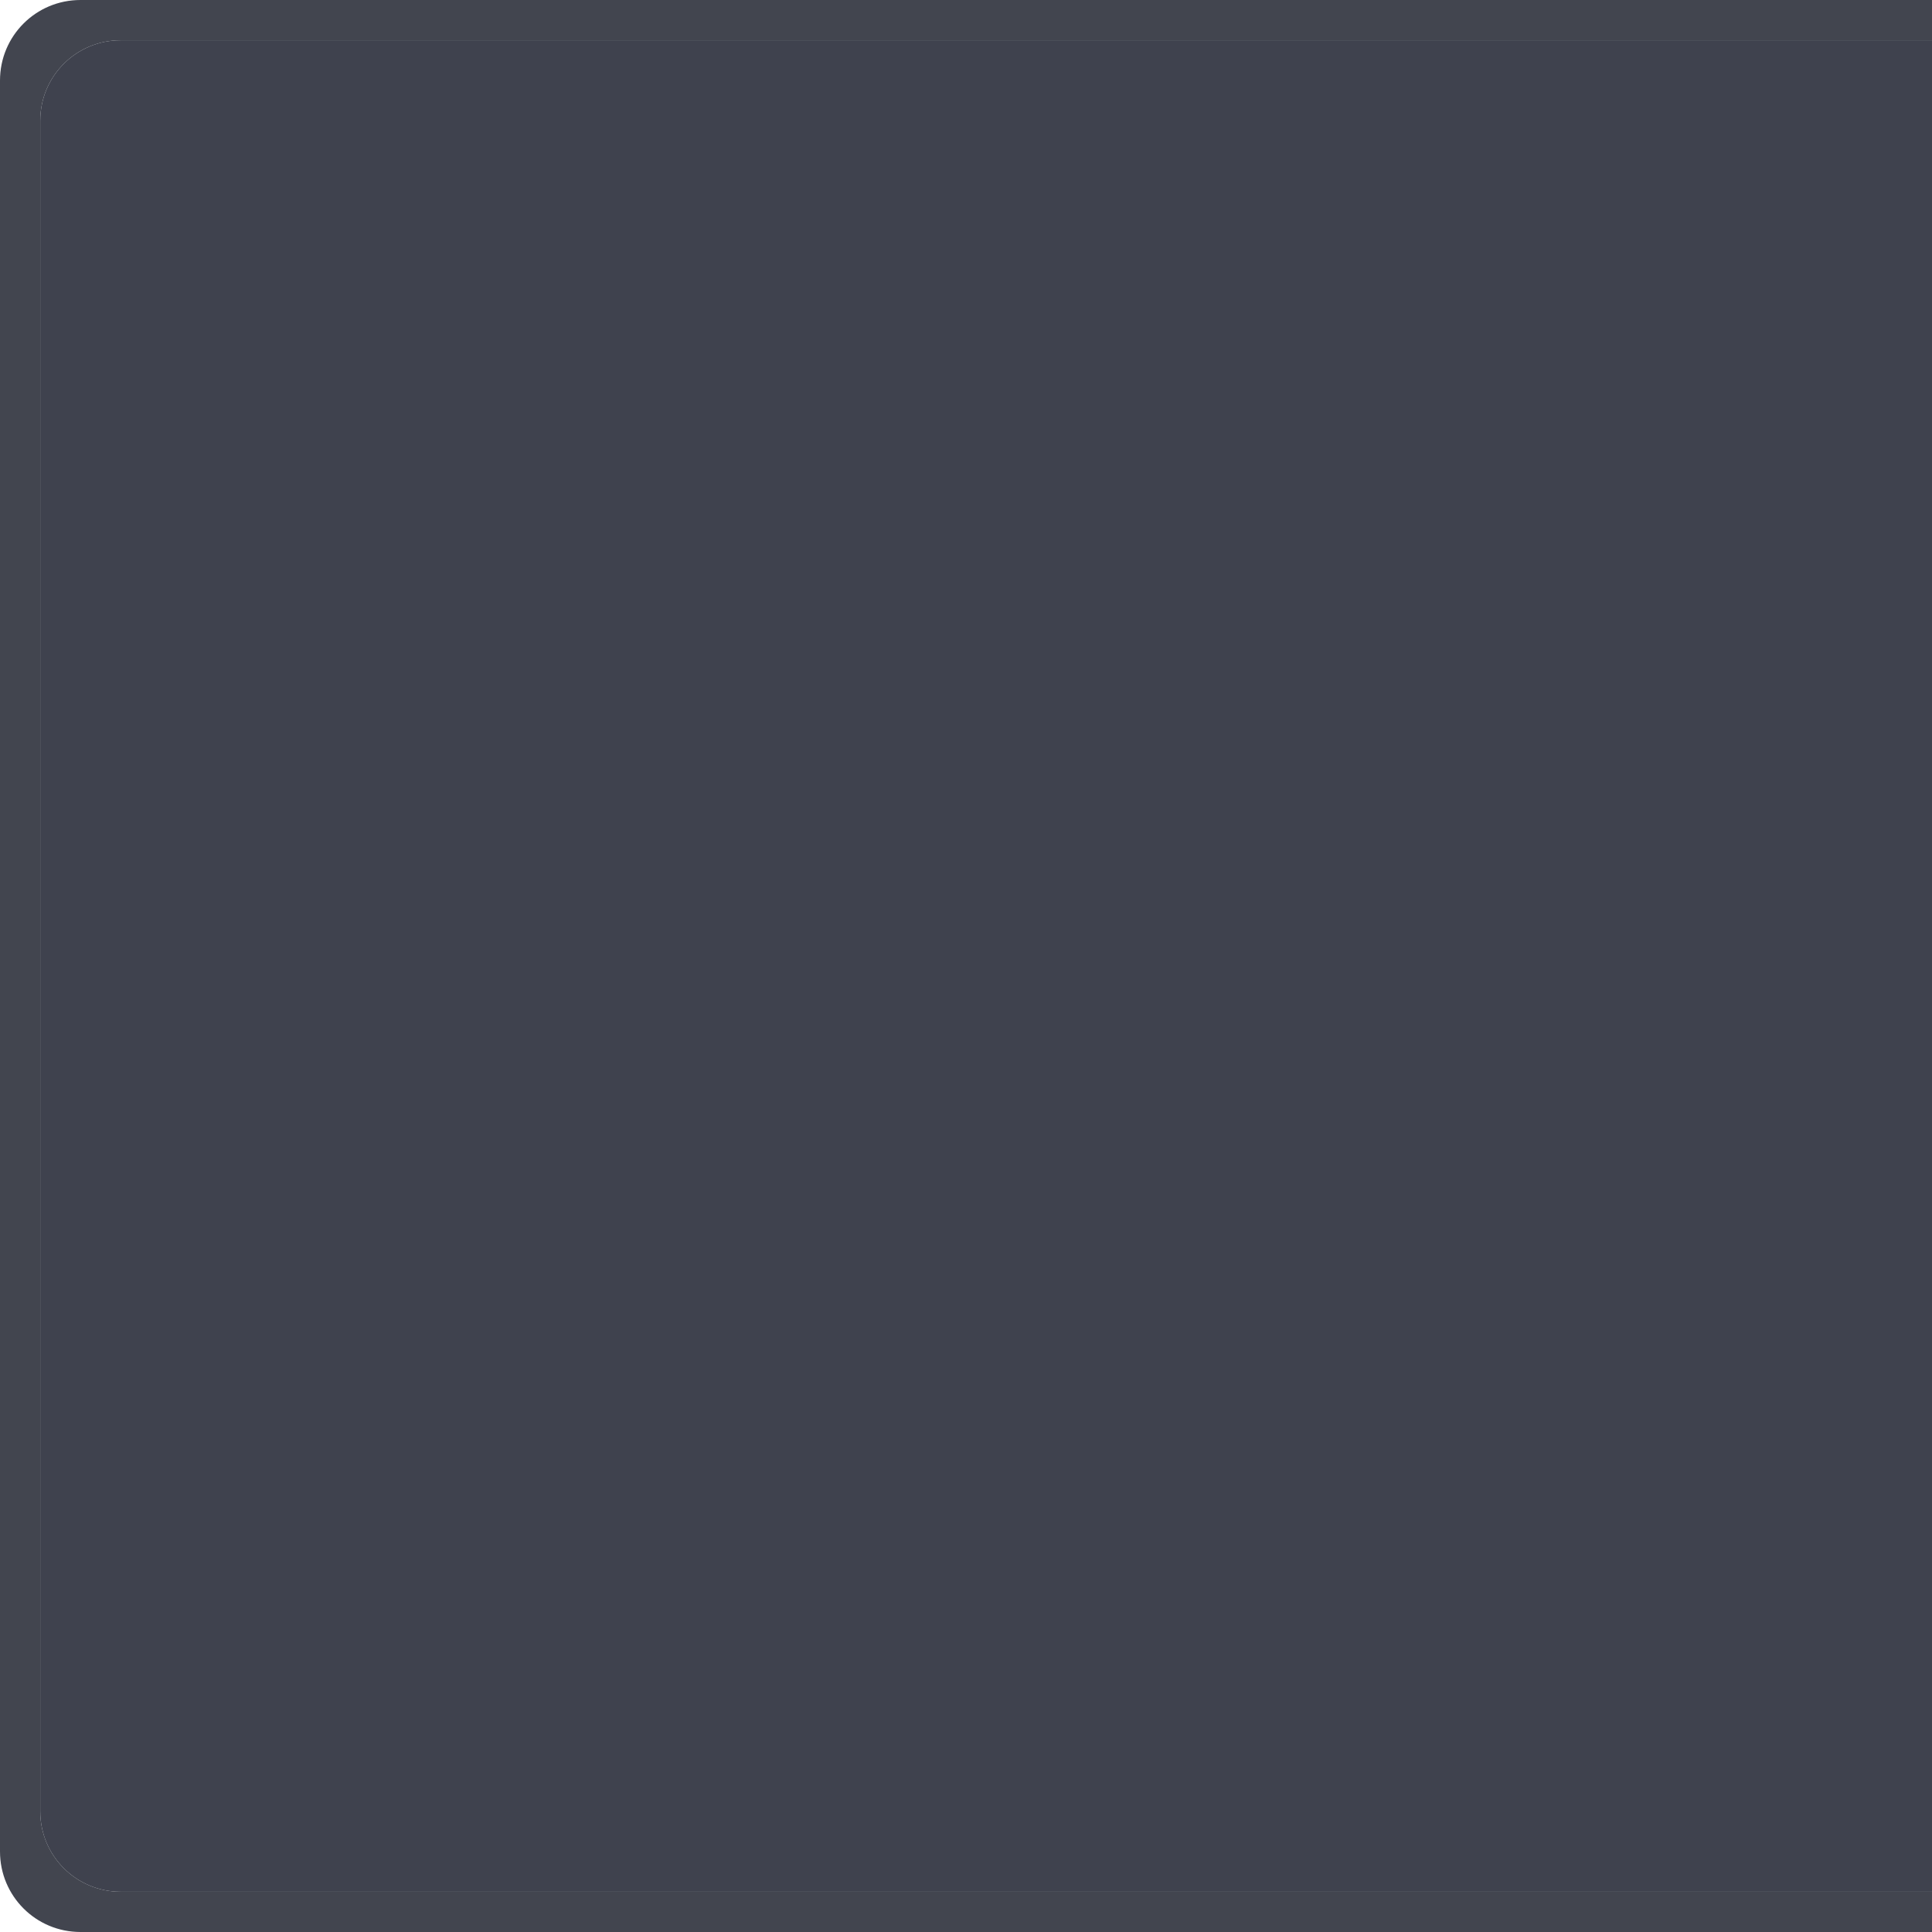
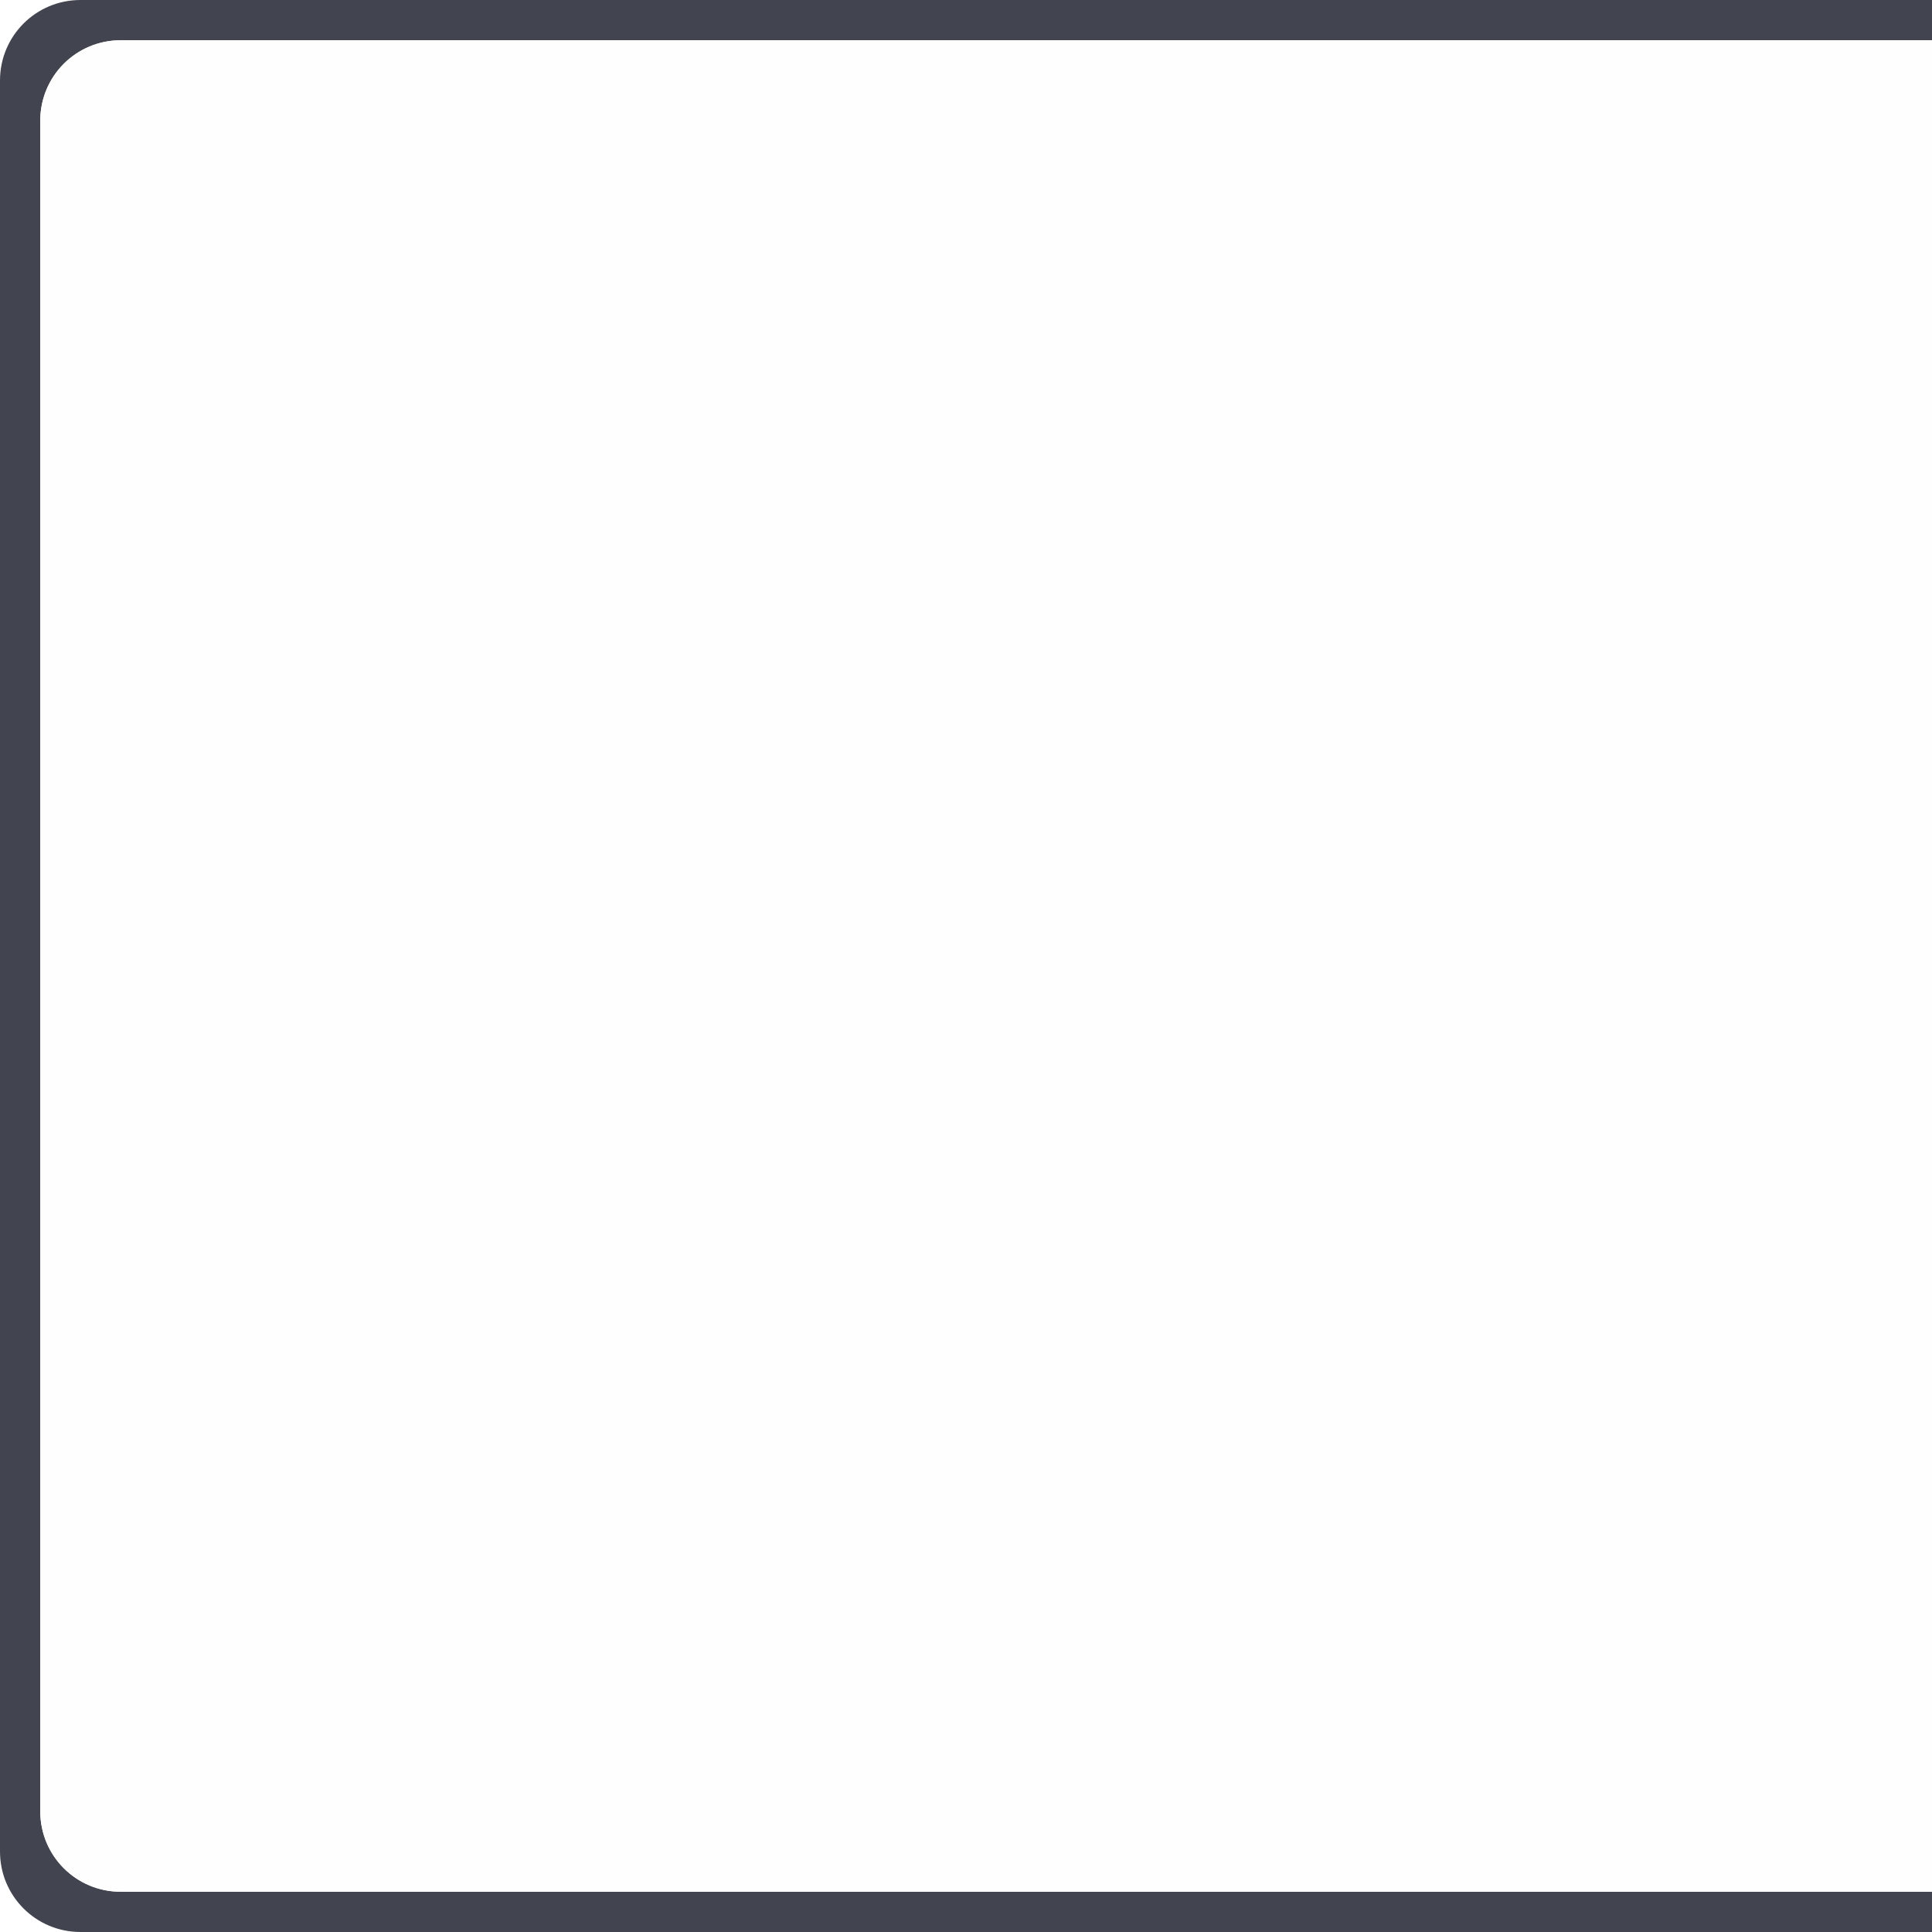
<svg xmlns="http://www.w3.org/2000/svg" width="48" height="48" viewBox="0 0 48 48" id="svg4793" version="1.1">
  <defs id="defs4795" />
  <g id="layer1" transform="translate(0,-1004.362)">
    <g id="g4136" transform="matrix(-1,0,0,1,48,0)">
      <path id="rect4749-1" transform="translate(0,1004.362)" d="m 0,0 0,1 45,0 c 1.108,0 2,0.892 2,2 l 0,42 c 0,1.108 -0.892,2 -2,2 l -45,0 0,1 46,0 c 1.108,0 2,-0.892 2,-2 L 48,2 C 48,0.892 47.108,0 46,0 L 0,0 Z" style="display:inline;opacity:0.81;fill:#161a26;fill-opacity:1;stroke:none;stroke-width:2;stroke-linecap:round;stroke-linejoin:miter;stroke-miterlimit:4;stroke-dasharray:none;stroke-dashoffset:0;stroke-opacity:1" />
-       <path id="rect4749-48" d="m 45,1005.362 c 1.108,0 2,0.892 2,2 l 0,42 c 0,1.108 -0.892,2 -2,2 l -45,0 0,-46 z" style="display:inline;opacity:0.95;fill:#353945;fill-opacity:1;stroke:none;stroke-width:2;stroke-linecap:round;stroke-linejoin:miter;stroke-miterlimit:4;stroke-dasharray:none;stroke-dashoffset:0;stroke-opacity:1" />
+       <path id="rect4749-48" d="m 45,1005.362 c 1.108,0 2,0.892 2,2 l 0,42 c 0,1.108 -0.892,2 -2,2 l -45,0 0,-46 z" style="display:inline;opacity:0.95;fill:#fefefe;fill-opacity:1;stroke:none;stroke-width:2;stroke-linecap:round;stroke-linejoin:miter;stroke-miterlimit:4;stroke-dasharray:none;stroke-dashoffset:0;stroke-opacity:1" />
    </g>
  </g>
</svg>
